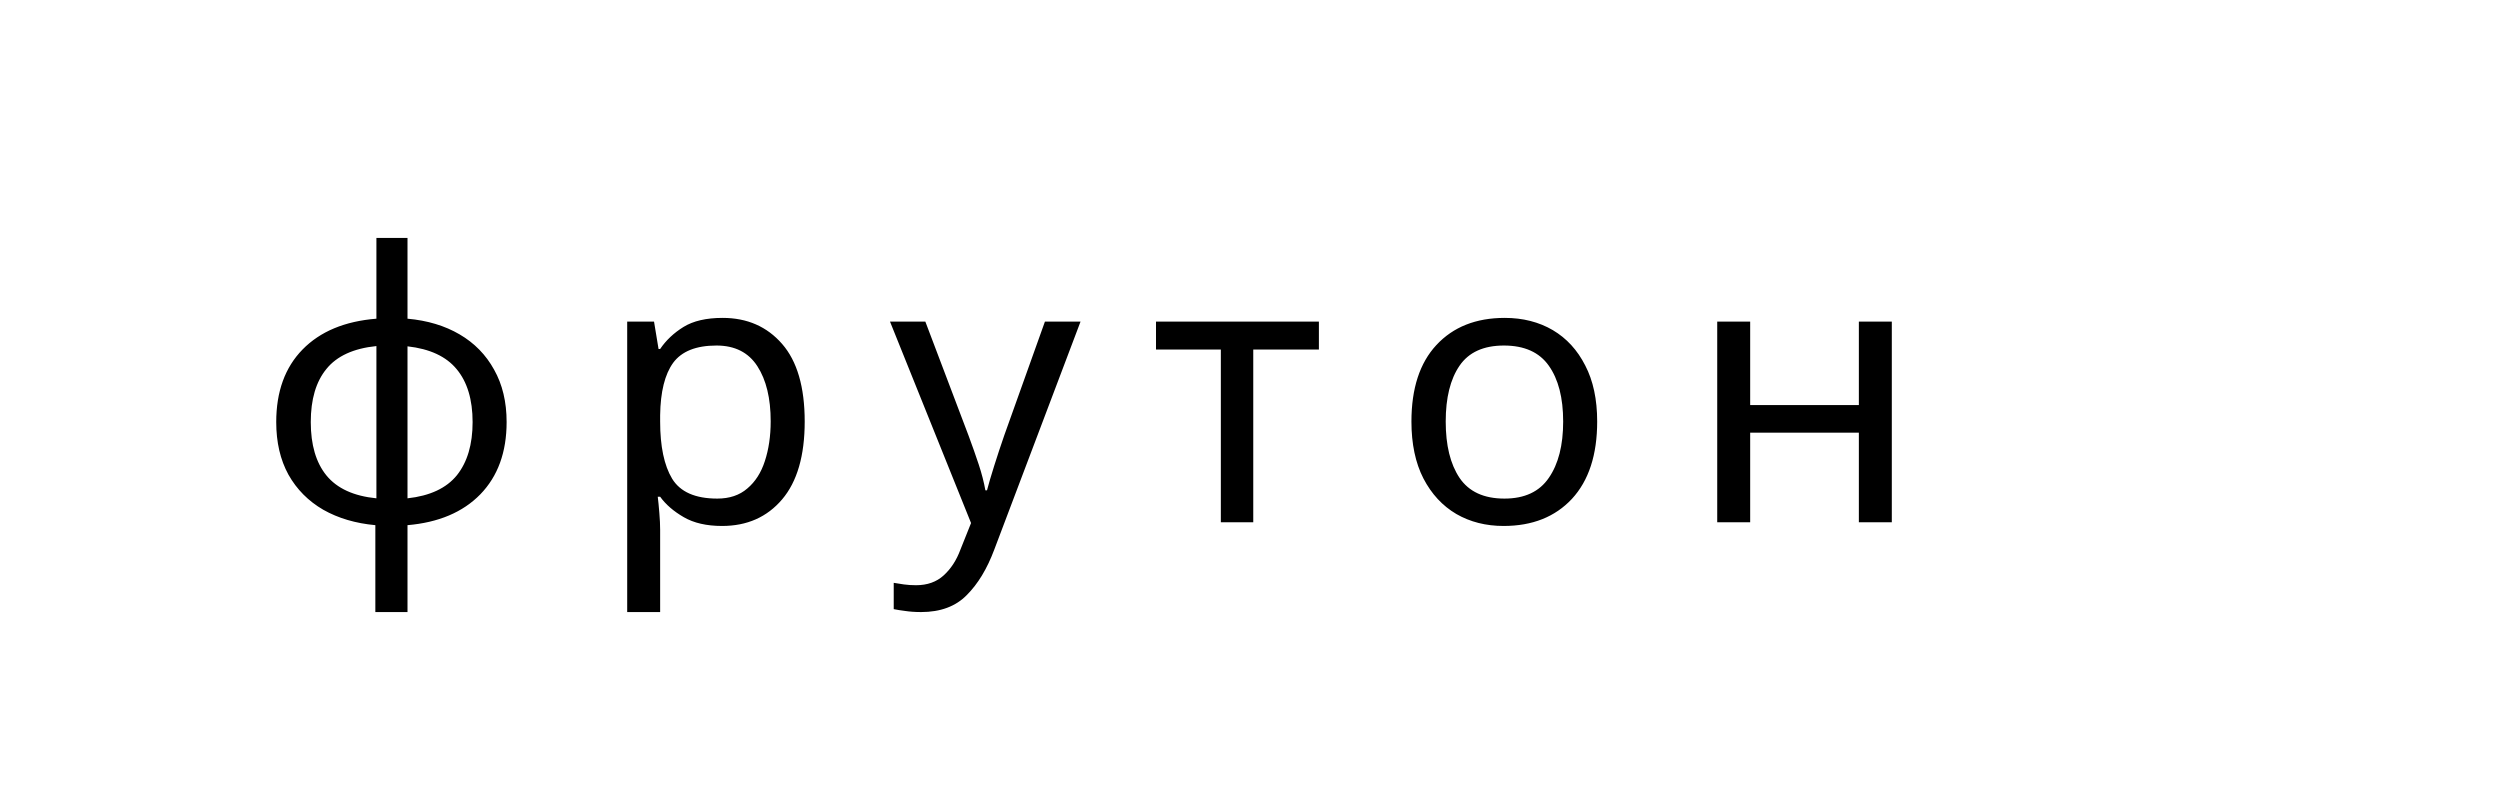
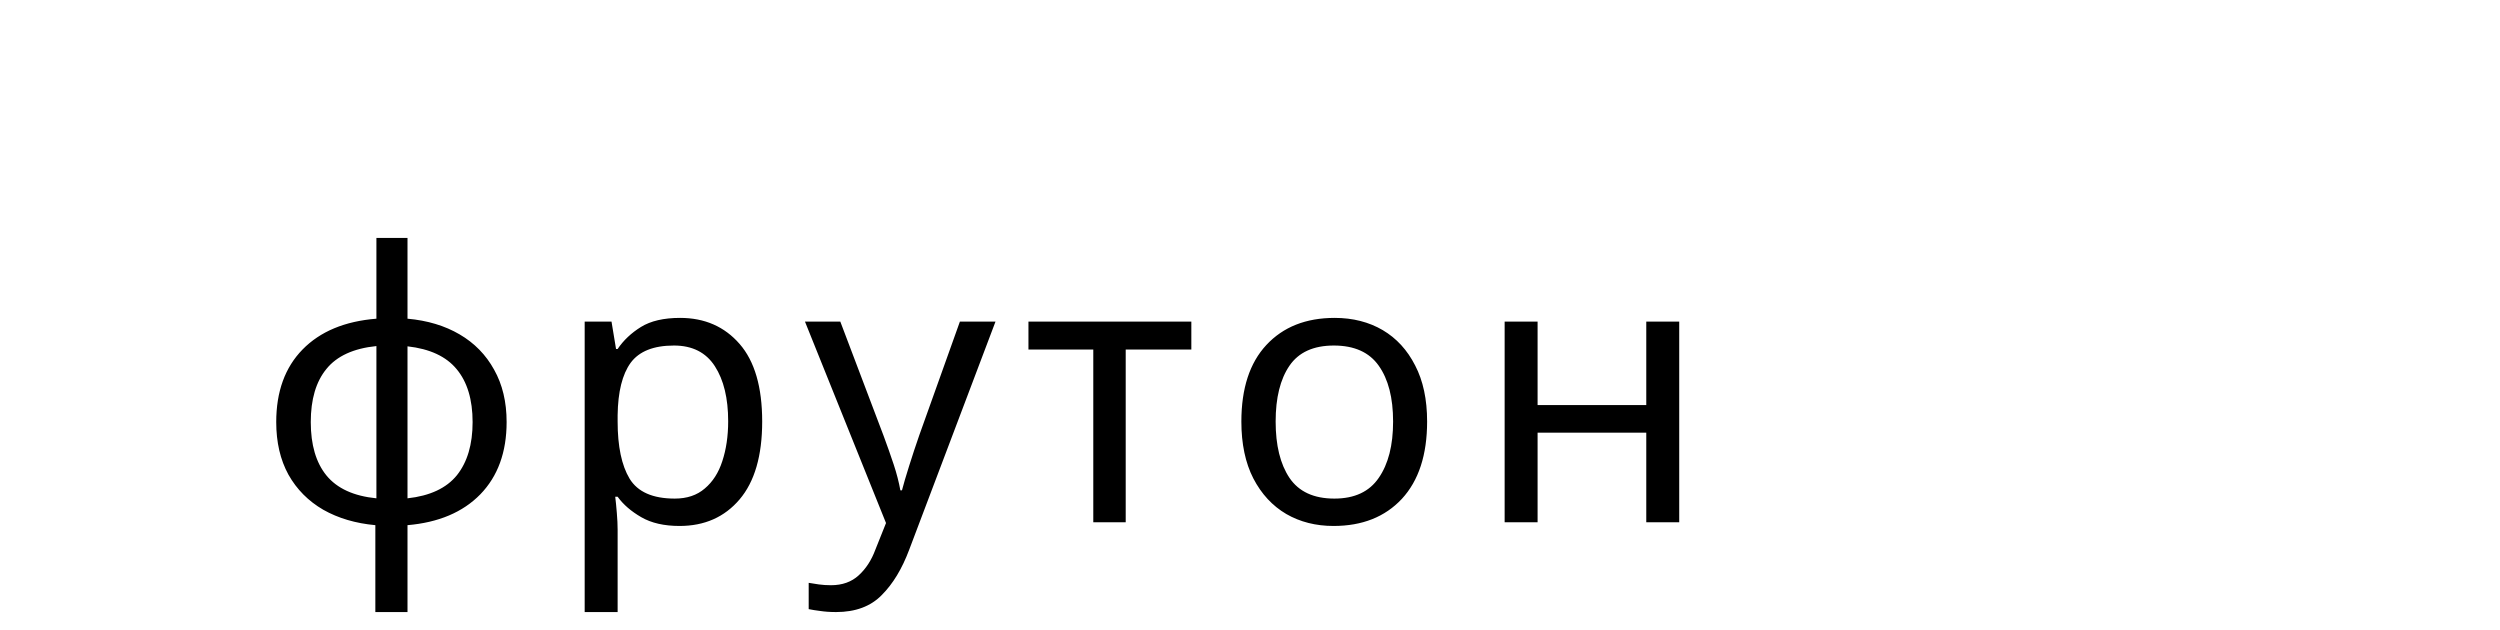
- <svg xmlns="http://www.w3.org/2000/svg" version="1.1" id="Слой_1" x="0px" y="0px" viewBox="0 0 147 47" style="enable-background:new 0 0 147 47;" xml:space="preserve">
+ <svg xmlns="http://www.w3.org/2000/svg" version="1.1" id="Слой_1" x="0px" y="0px" viewBox="0 0 147 37" style="enable-background:new 0 0 147 47;" xml:space="preserve">
  <style type="text/css">
- 	.st0{font-family:'Comfortaa-Light';}
+ 	.st0{font-family:'Comfortaa';}
	.st1{font-size:22px;}
- 	.st2{letter-spacing:4;}
+ 	.st2{letter-spacing:1.5px;font-weight:200;}
</style>
  <text transform="matrix(1 0 0 1 15.0548 30.7078)" class="st0 st1 st2">фрутон</text>
</svg>
